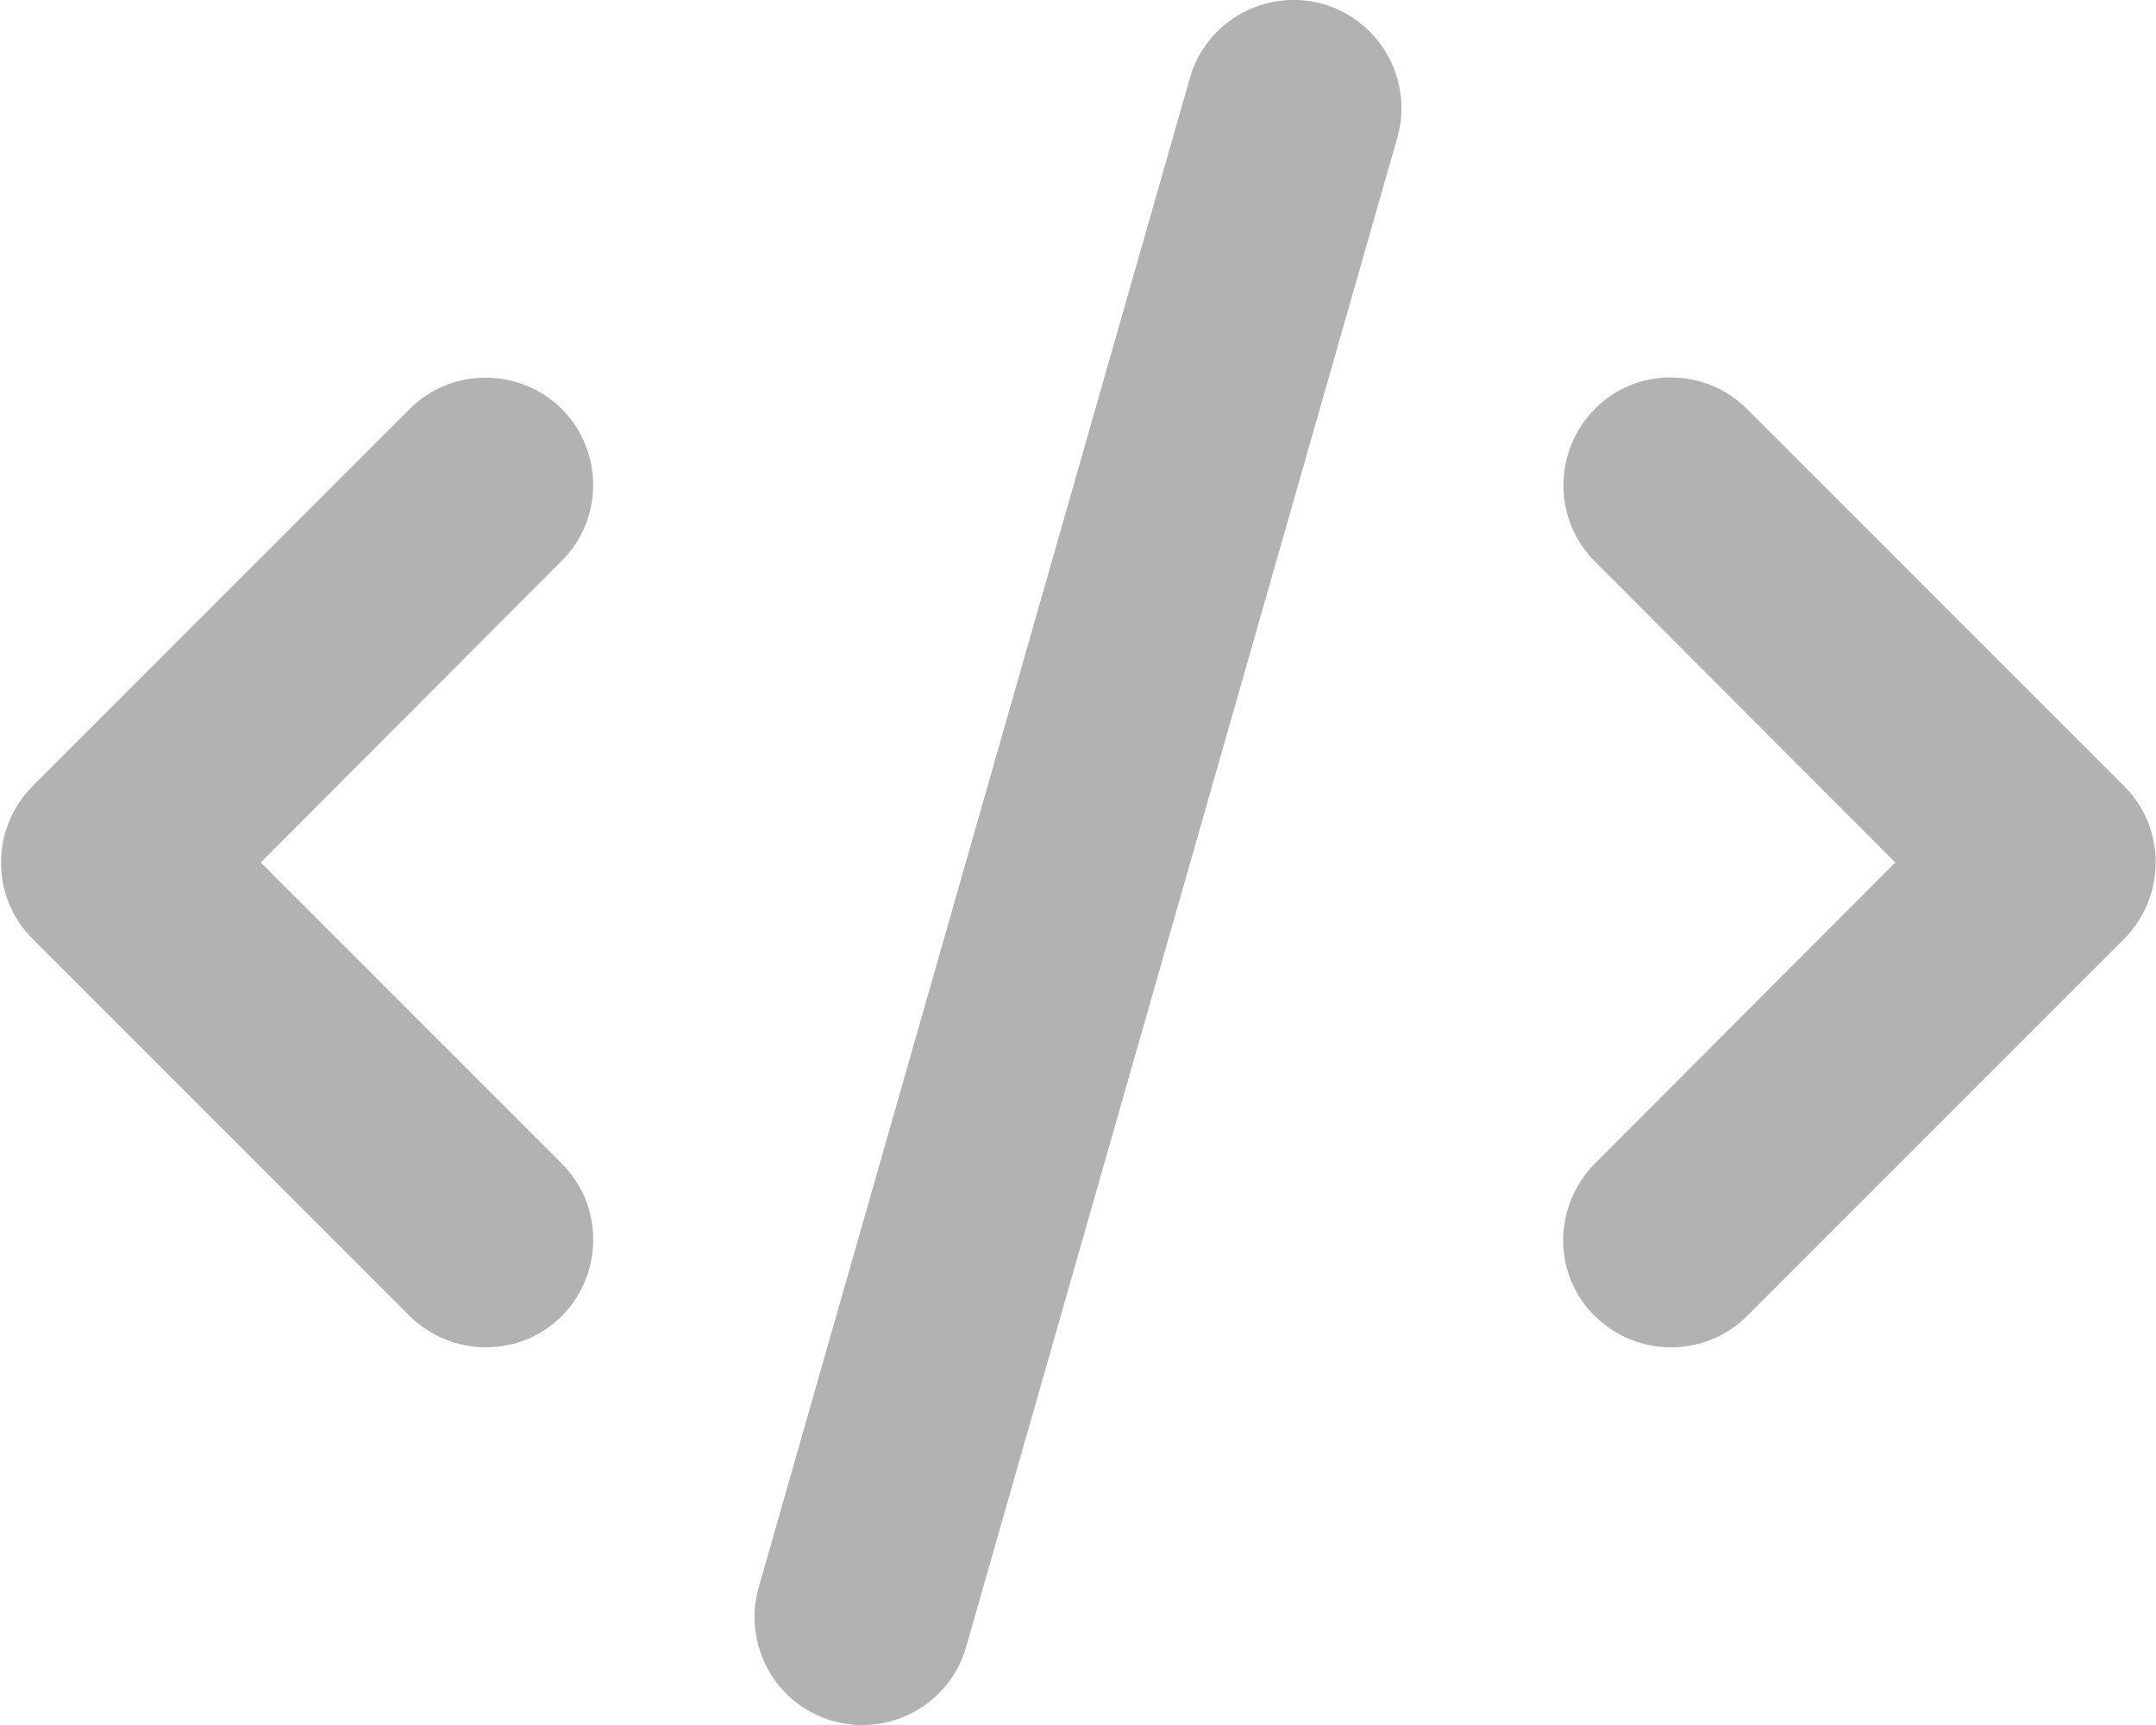
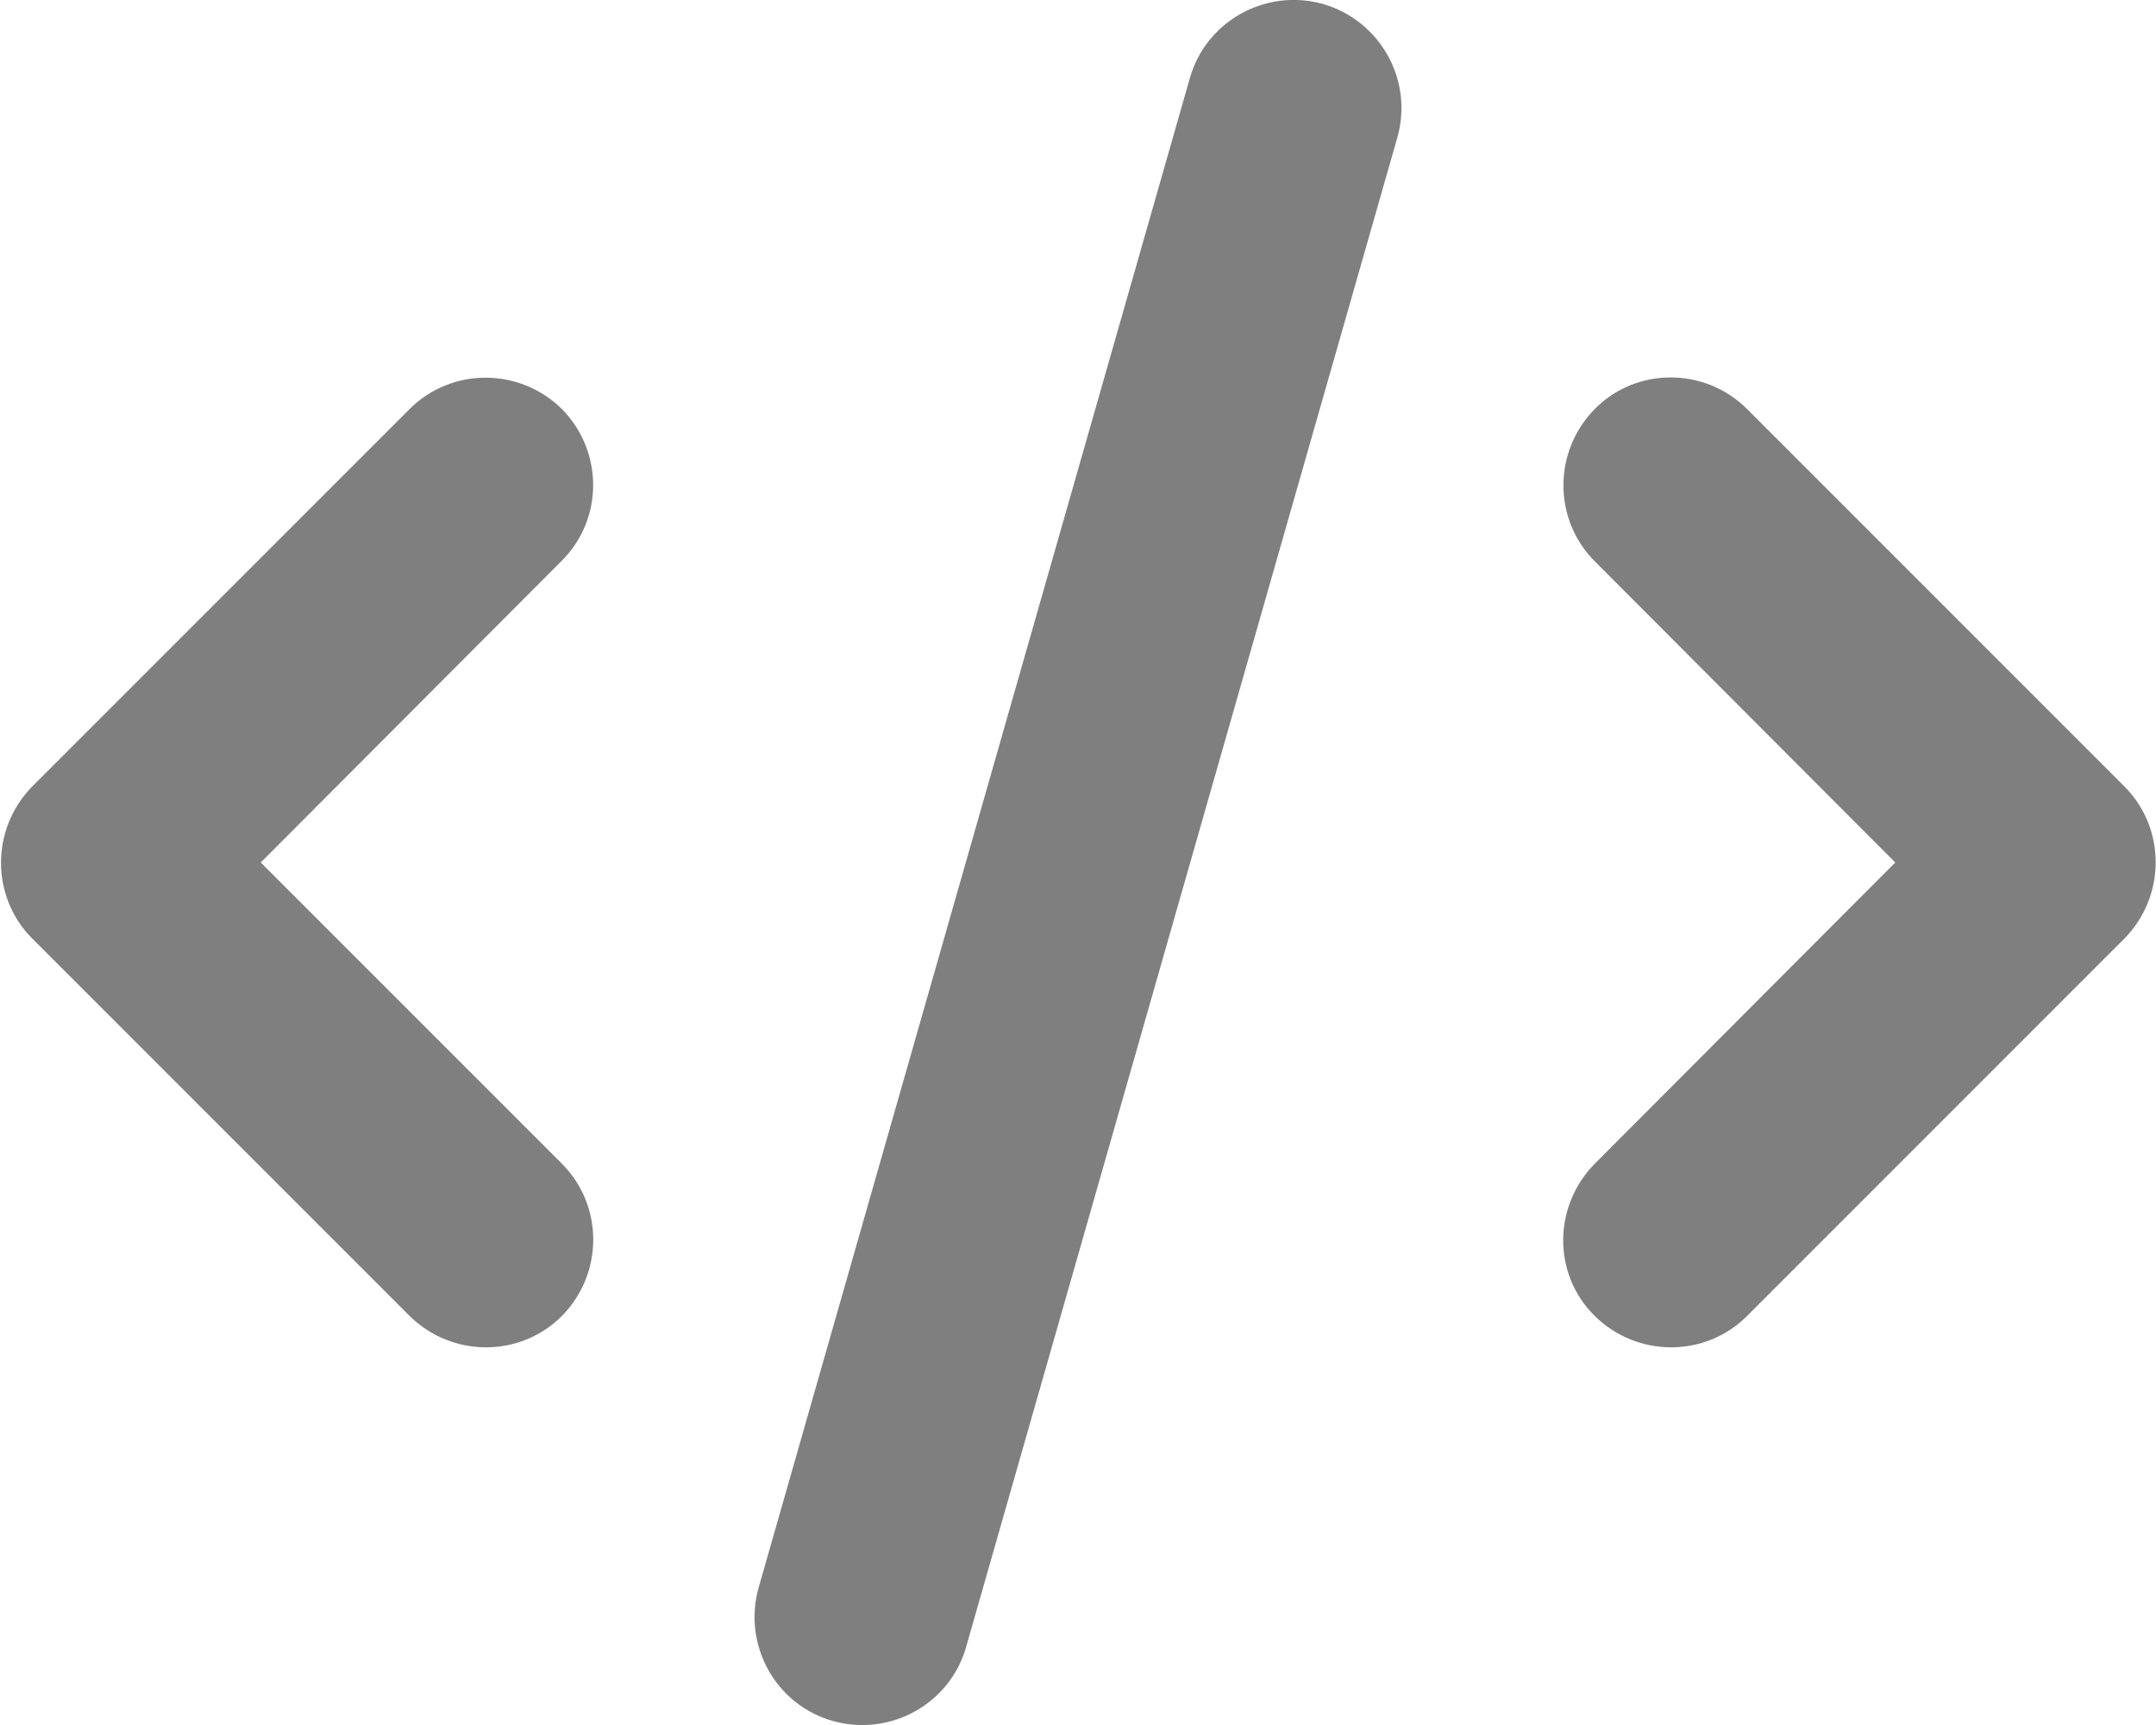
<svg xmlns="http://www.w3.org/2000/svg" version="1.1" id="Capa_1" x="0px" y="0px" viewBox="0 0 320 256" style="enable-background:new 0 0 320 256;" xml:space="preserve">
  <style type="text/css">
- 	.st0{fill:#B2B2B2;}
+ 	.st0{opacity:0.5;}
</style>
  <path class="st0" d="M207.4,20.4l-64,224c-2.4,8.5-11.3,13.4-19.8,11s-13.4-11.3-11-19.8l64-224c2.4-8.5,11.3-13.4,19.8-11  C204.9,3.1,209.8,11.9,207.4,20.4L207.4,20.4z M259.3,60.7l56,56c6.2,6.2,6.2,16.3,0,22.6l-56,56c-6.2,6.2-16.3,6.2-22.6,0  s-6.2-16.3,0-22.6l44.6-44.7l-44.6-44.7c-6.2-6.2-6.2-16.3,0-22.6S253.1,54.5,259.3,60.7L259.3,60.7z M83.3,83.3L38.7,128l44.7,44.7  c6.2,6.2,6.2,16.3,0,22.6c-6.2,6.2-16.3,6.2-22.6,0l-56-56c-6.2-6.2-6.2-16.3,0-22.6l56-56c6.2-6.2,16.3-6.2,22.6,0  C89.6,67,89.6,77.1,83.3,83.3L83.3,83.3z" />
</svg>
